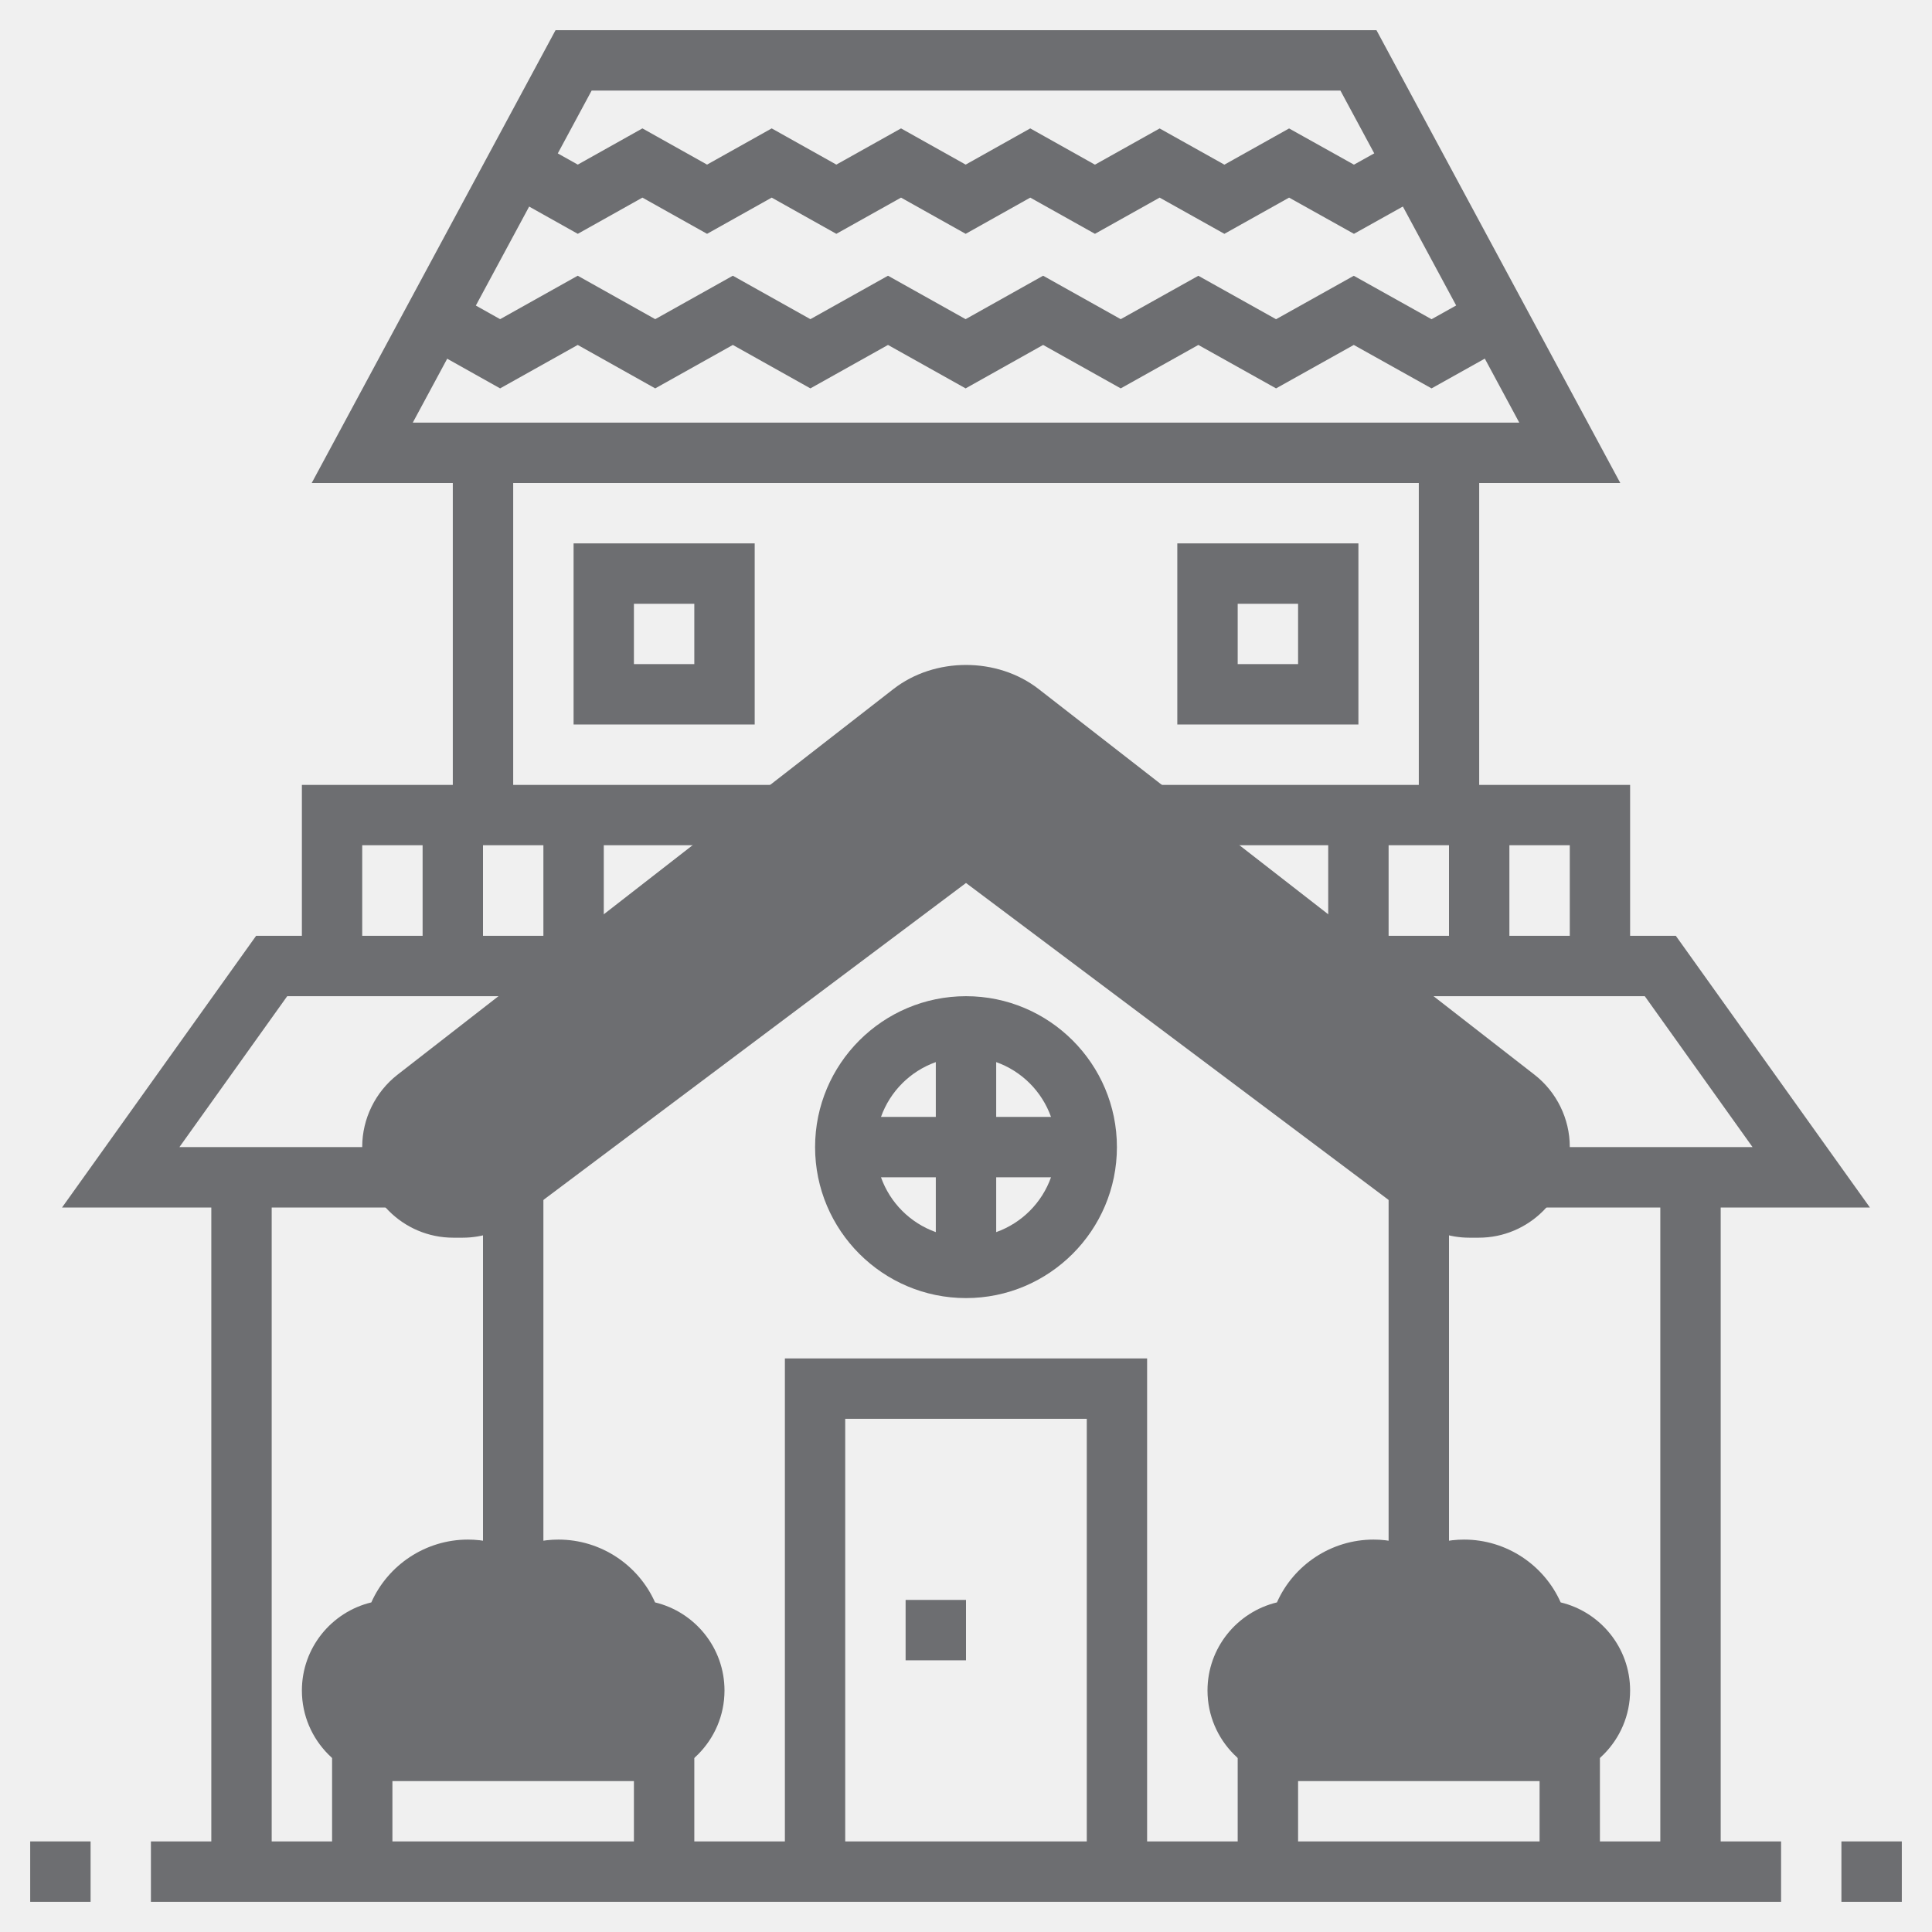
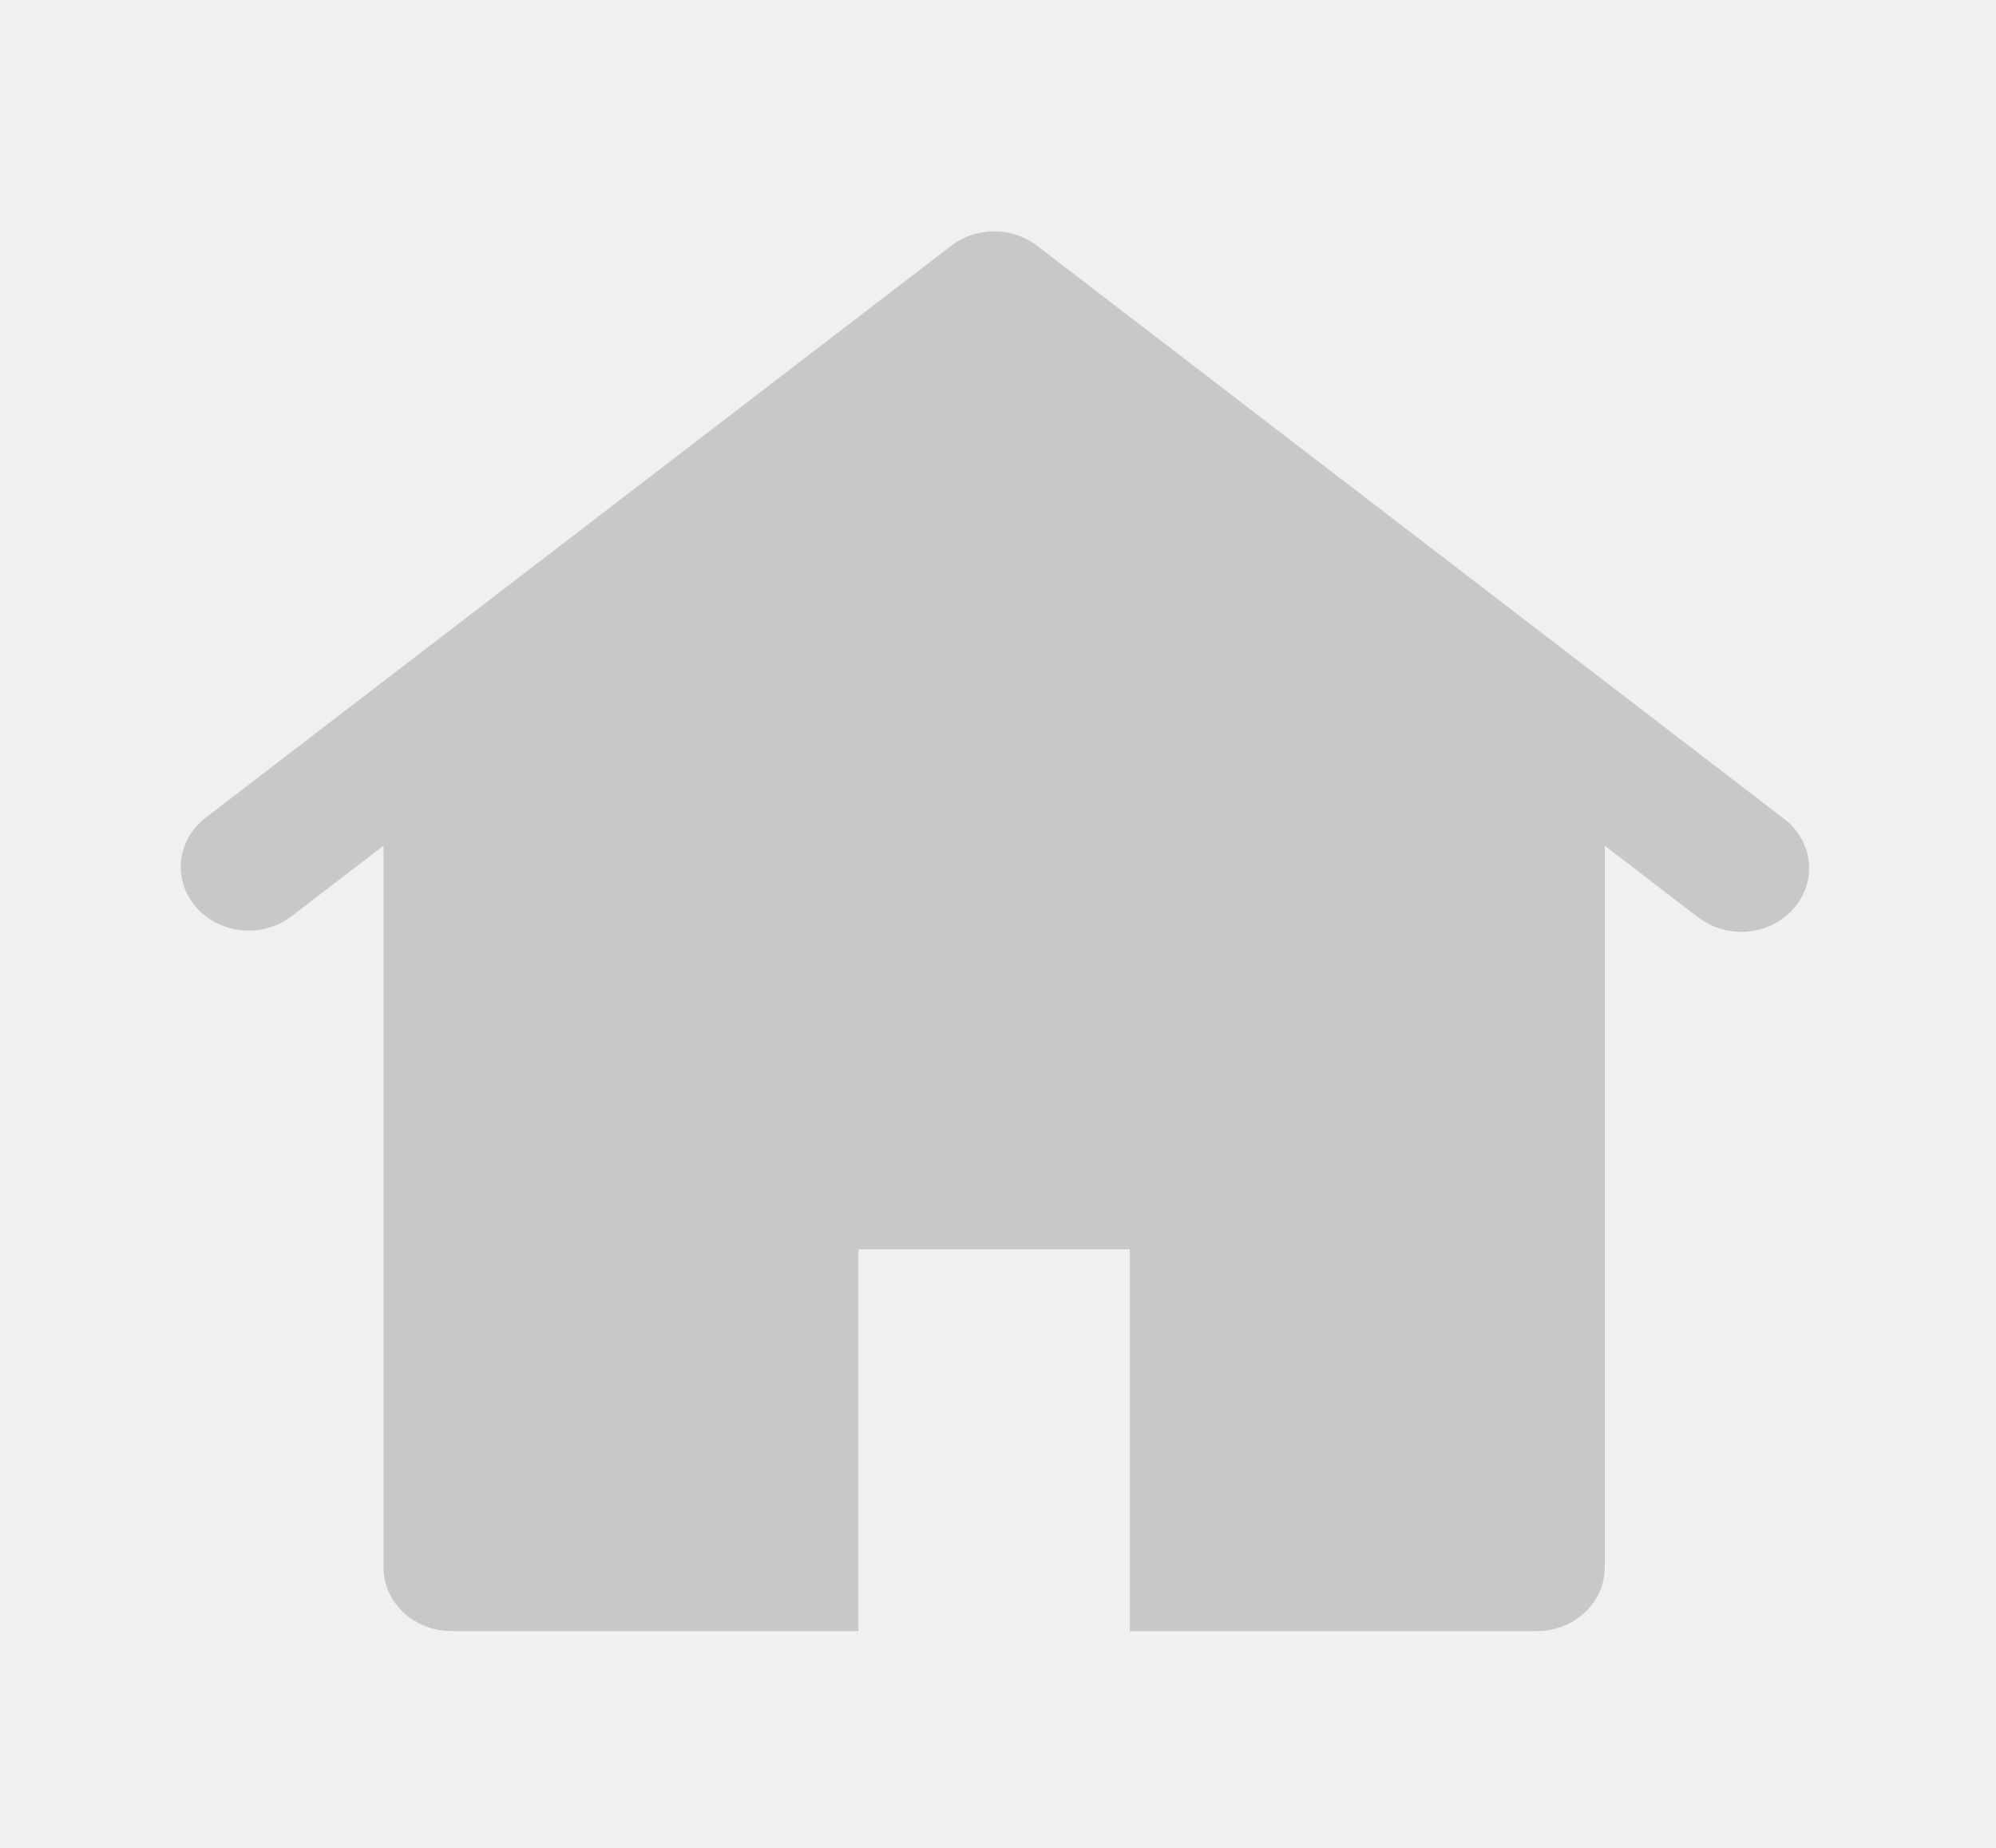
- <svg xmlns="http://www.w3.org/2000/svg" width="35" height="35" viewBox="0 0 35 35" fill="none">
-   <g clip-path="url(#clip0_3_309)">
-     <path d="M17.494 4.236L16.323 3.58L15.151 4.236L13.98 3.58L12.809 4.236L11.638 3.58L10.467 4.236L9.029 3.43L9.564 2.476L10.467 2.982L11.638 2.326L12.809 2.982L13.98 2.326L15.151 2.982L16.323 2.326L17.494 2.982L18.664 2.326L19.836 2.983L21.008 2.327L22.181 2.983L23.353 2.327L24.528 2.983L25.437 2.476L25.97 3.431L24.528 4.236L23.353 3.58L22.181 4.236L21.008 3.58L19.836 4.236L18.664 3.58L17.494 4.236Z" fill="#6D6E71" />
-     <path d="M9.06 7.036L7.389 6.099L7.924 5.145L9.06 5.782L10.466 4.995L11.87 5.782L13.276 4.995L14.681 5.782L16.087 4.995L17.493 5.782L18.897 4.995L20.303 5.782L21.709 4.996L23.117 5.783L24.525 4.996L25.934 5.783L27.077 5.144L27.61 6.099L25.934 7.036L24.525 6.249L23.117 7.036L21.709 6.249L20.303 7.036L18.897 6.249L17.493 7.036L16.087 6.249L14.681 7.036L13.276 6.249L11.87 7.036L10.466 6.249L9.06 7.036Z" fill="#6D6E71" />
-     <path d="M31.172 21.875H33.875L30.359 16.953H29.531V14.219H26.797V8.75H29.353L24.936 0.547H10.064L5.647 8.75H8.203V14.219H5.469V16.953H4.64L1.124 21.875H3.828V33.359H2.734V34.453H32.266V33.359H31.172V21.875ZM28.438 16.953H27.344V15.312H28.438V16.953ZM25.156 15.312H26.25V16.953H25.156V15.312ZM10.718 1.641H24.283L27.523 7.656H7.478L10.718 1.641ZM9.844 16.953H8.75V15.312H9.844V16.953ZM6.562 15.312H7.656V16.953H6.562V15.312ZM4.922 21.875H7.109V20.781H3.25L5.203 18.047H10.391V17.5H10.938V15.312H14.219V14.219H9.297V8.75H25.703V14.219H20.781V15.312H24.062V17.5H24.609V18.047H29.797L31.749 20.781H27.891V21.875H30.078V33.359H28.984V31.719H27.891V33.359H23.516V31.719H22.422V33.359H20.781V24.609H14.219V33.359H12.578V31.719H11.484V33.359H7.109V31.719H6.016V33.359H4.922V21.875ZM19.688 33.359H15.312V25.703H19.688V33.359Z" fill="#6D6E71" />
-     <path d="M17.5 23.516C19.008 23.516 20.234 22.289 20.234 20.781C20.234 19.273 19.008 18.047 17.5 18.047C15.992 18.047 14.766 19.273 14.766 20.781C14.766 22.289 15.992 23.516 17.5 23.516ZM15.96 21.328H16.953V22.321C16.49 22.156 16.125 21.791 15.96 21.328ZM18.047 22.321V21.328H19.04C18.875 21.791 18.51 22.156 18.047 22.321ZM19.04 20.234H18.047V19.241C18.51 19.406 18.875 19.771 19.04 20.234ZM16.953 19.241V20.234H15.96C16.125 19.771 16.49 19.406 16.953 19.241Z" fill="#6D6E71" />
-     <path d="M9.844 21.328H8.75V28.438H9.844V21.328Z" fill="#6D6E71" />
-     <path d="M26.25 21.328H25.156V28.438H26.25V21.328Z" fill="#6D6E71" />
-     <path d="M17.5 28.984H16.406V30.078H17.5V28.984Z" fill="#6D6E71" />
-     <path d="M24.609 9.844H21.328V13.125H24.609V9.844ZM23.516 12.031H22.422V10.938H23.516V12.031Z" fill="#6D6E71" />
-     <path d="M10.391 13.125H13.672V9.844H10.391V13.125ZM11.484 10.938H12.578V12.031H11.484V10.938Z" fill="#6D6E71" />
-     <path d="M34.453 33.359H33.359V34.453H34.453V33.359Z" fill="#6D6E71" />
-     <path d="M1.641 33.359H0.547V34.453H1.641V33.359Z" fill="#6D6E71" />
-     <path d="M11.484 32.266H7.109C6.205 32.266 5.469 31.529 5.469 30.625C5.469 29.852 6.006 29.202 6.727 29.029C7.028 28.351 7.71 27.891 8.477 27.891C8.763 27.891 9.041 27.955 9.297 28.079C9.553 27.955 9.831 27.891 10.117 27.891C10.884 27.891 11.566 28.351 11.867 29.029C12.588 29.202 13.125 29.852 13.125 30.625C13.125 31.529 12.389 32.266 11.484 32.266Z" fill="#6D6E71" />
-     <path d="M27.891 32.266H23.516C22.611 32.266 21.875 31.529 21.875 30.625C21.875 29.852 22.412 29.202 23.133 29.029C23.434 28.351 24.116 27.891 24.883 27.891C25.169 27.891 25.447 27.955 25.703 28.079C25.959 27.955 26.237 27.891 26.523 27.891C27.29 27.891 27.972 28.351 28.273 29.029C28.994 29.202 29.531 29.852 29.531 30.625C29.531 31.529 28.795 32.266 27.891 32.266Z" fill="#6D6E71" />
-     <path d="M26.789 22.422H26.617C26.263 22.422 25.912 22.304 25.628 22.092L17.5 15.996L9.372 22.092C9.089 22.304 8.737 22.422 8.383 22.422H8.211C7.302 22.422 6.562 21.682 6.562 20.773C6.562 20.268 6.801 19.782 7.199 19.471L16.186 12.482C16.933 11.901 18.067 11.901 18.815 12.482L27.802 19.472C28.199 19.782 28.438 20.268 28.438 20.773C28.438 21.682 27.698 22.422 26.789 22.422Z" fill="#6D6E71" />
-   </g>
-   <defs>
-     <clipPath id="clip0_3_309">
-       <rect width="35" height="35" fill="white" />
-     </clipPath>
-   </defs>
+ <svg xmlns="http://www.w3.org/2000/svg" width="27" height="25" viewBox="0 0 27 25" fill="none">
+   <path d="M24.124 11.071L14.029 3.325C13.691 3.065 13.205 3.065 12.867 3.325L2.771 11.071C2.388 11.375 2.335 11.91 2.653 12.274C2.97 12.638 3.54 12.696 3.933 12.404L5.188 11.442V21.206C5.188 21.681 5.599 22.067 6.106 22.067H11.612V16.902H15.283V22.067H20.79C21.297 22.067 21.708 21.681 21.708 21.206V11.442L22.962 12.404C23.215 12.604 23.564 12.661 23.875 12.553C24.185 12.444 24.409 12.187 24.461 11.88C24.512 11.574 24.384 11.264 24.124 11.071Z" fill="#C8C8C8" />
</svg>
